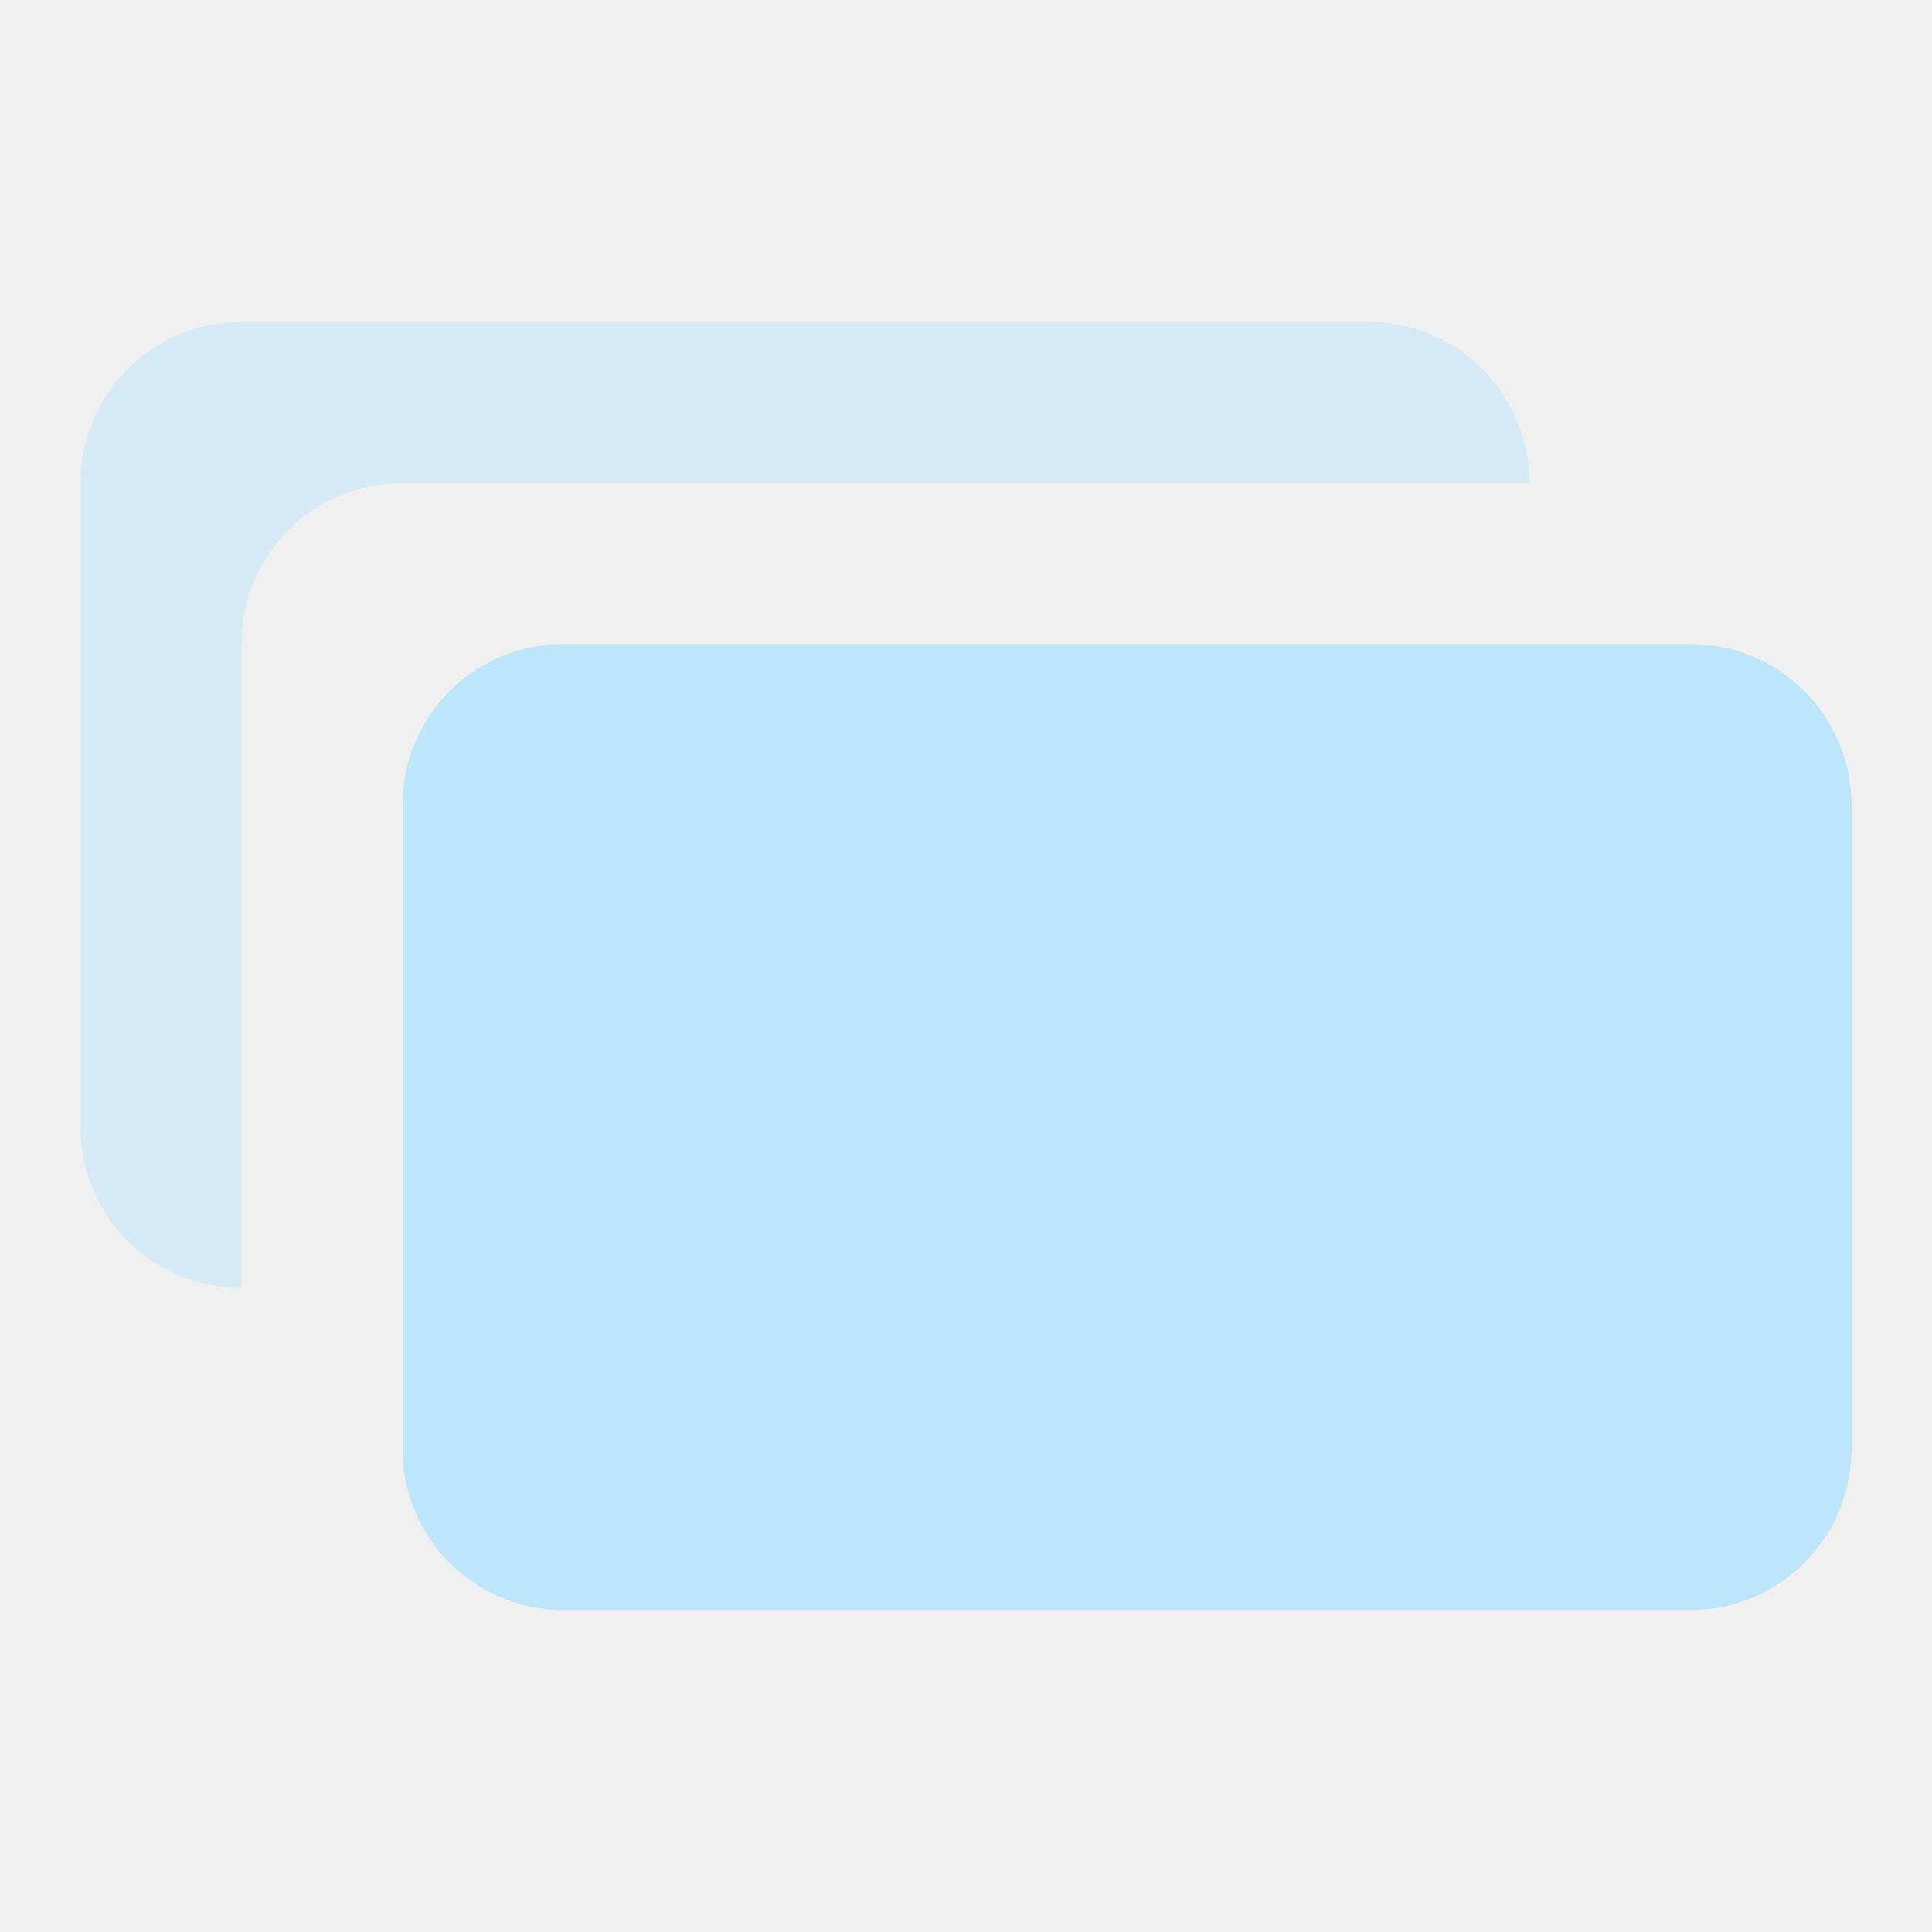
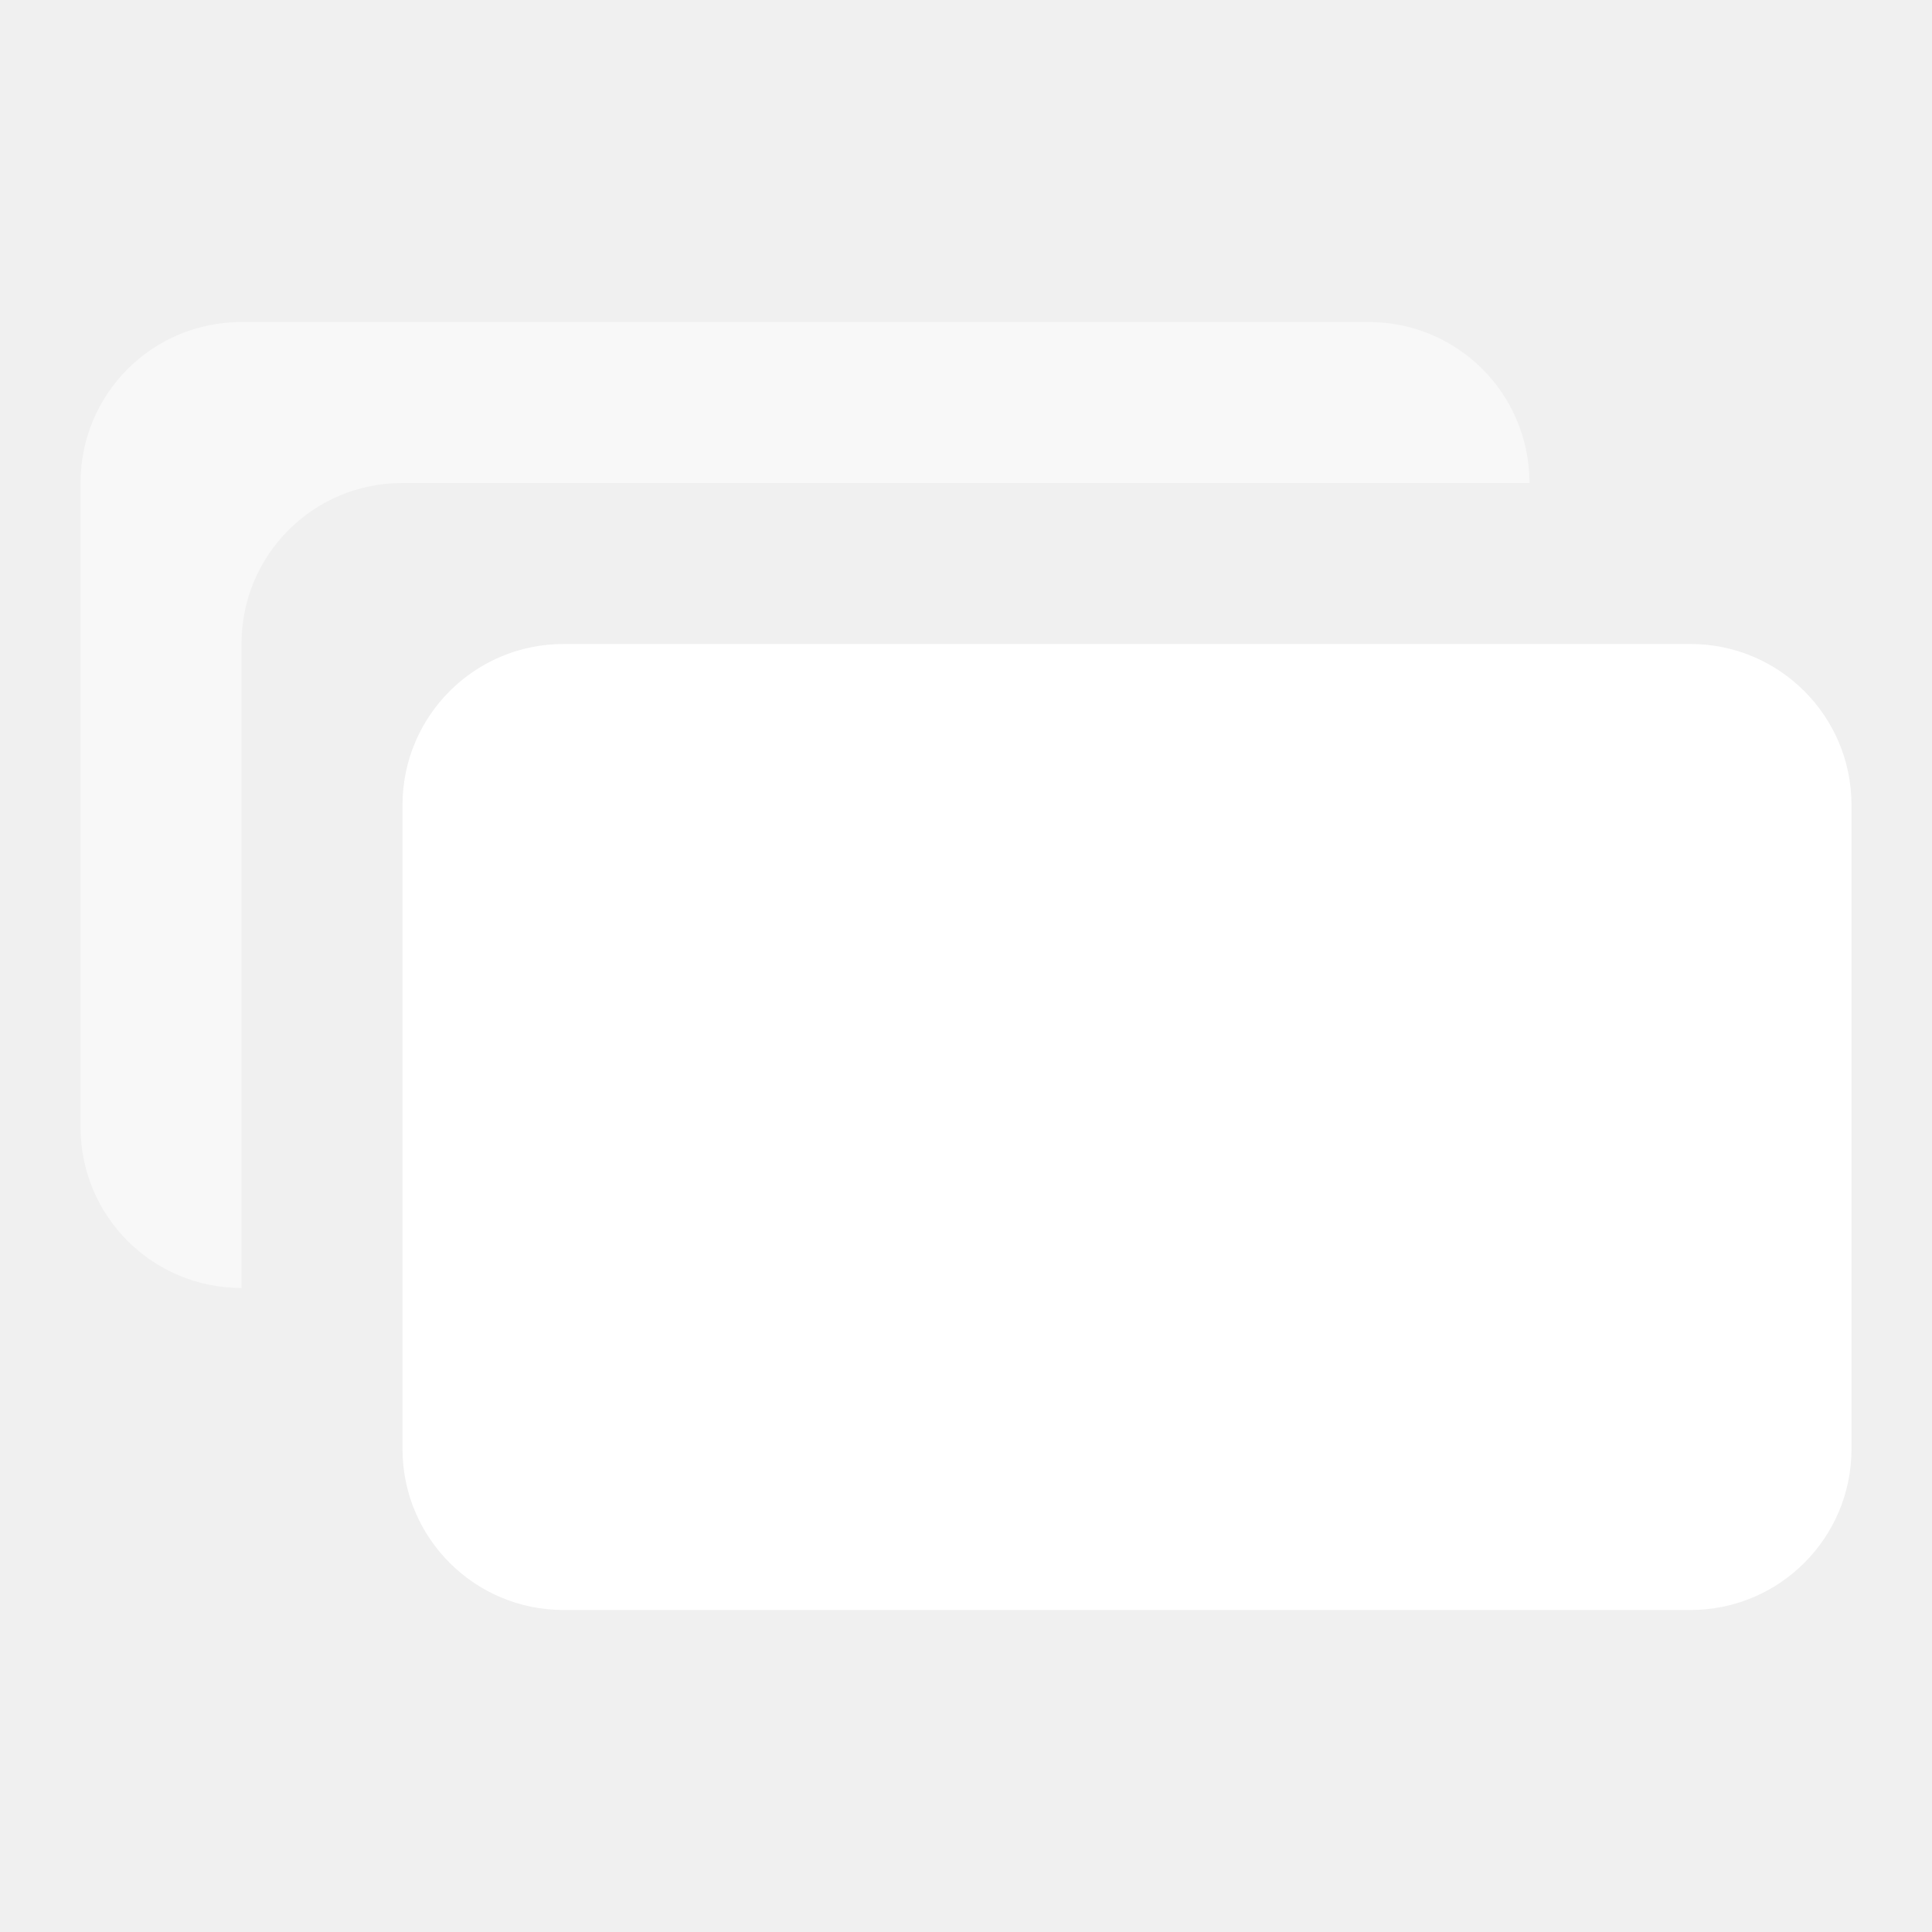
- <svg xmlns="http://www.w3.org/2000/svg" width="24" height="24" fill="#bde6fb">
+ <svg xmlns="http://www.w3.org/2000/svg" width="24" height="24" fill="#ffffff">
  <rect width="18" height="12" x="5" y="8" ry="2" />
  <path d="M3 4c-1.108 0-2 .892-2 2v8c0 1.108.892 2 2 2V8c0-1.108.892-2 2-2h14c0-1.108-.892-2-2-2H3z" fill-opacity=".5" />
</svg>
